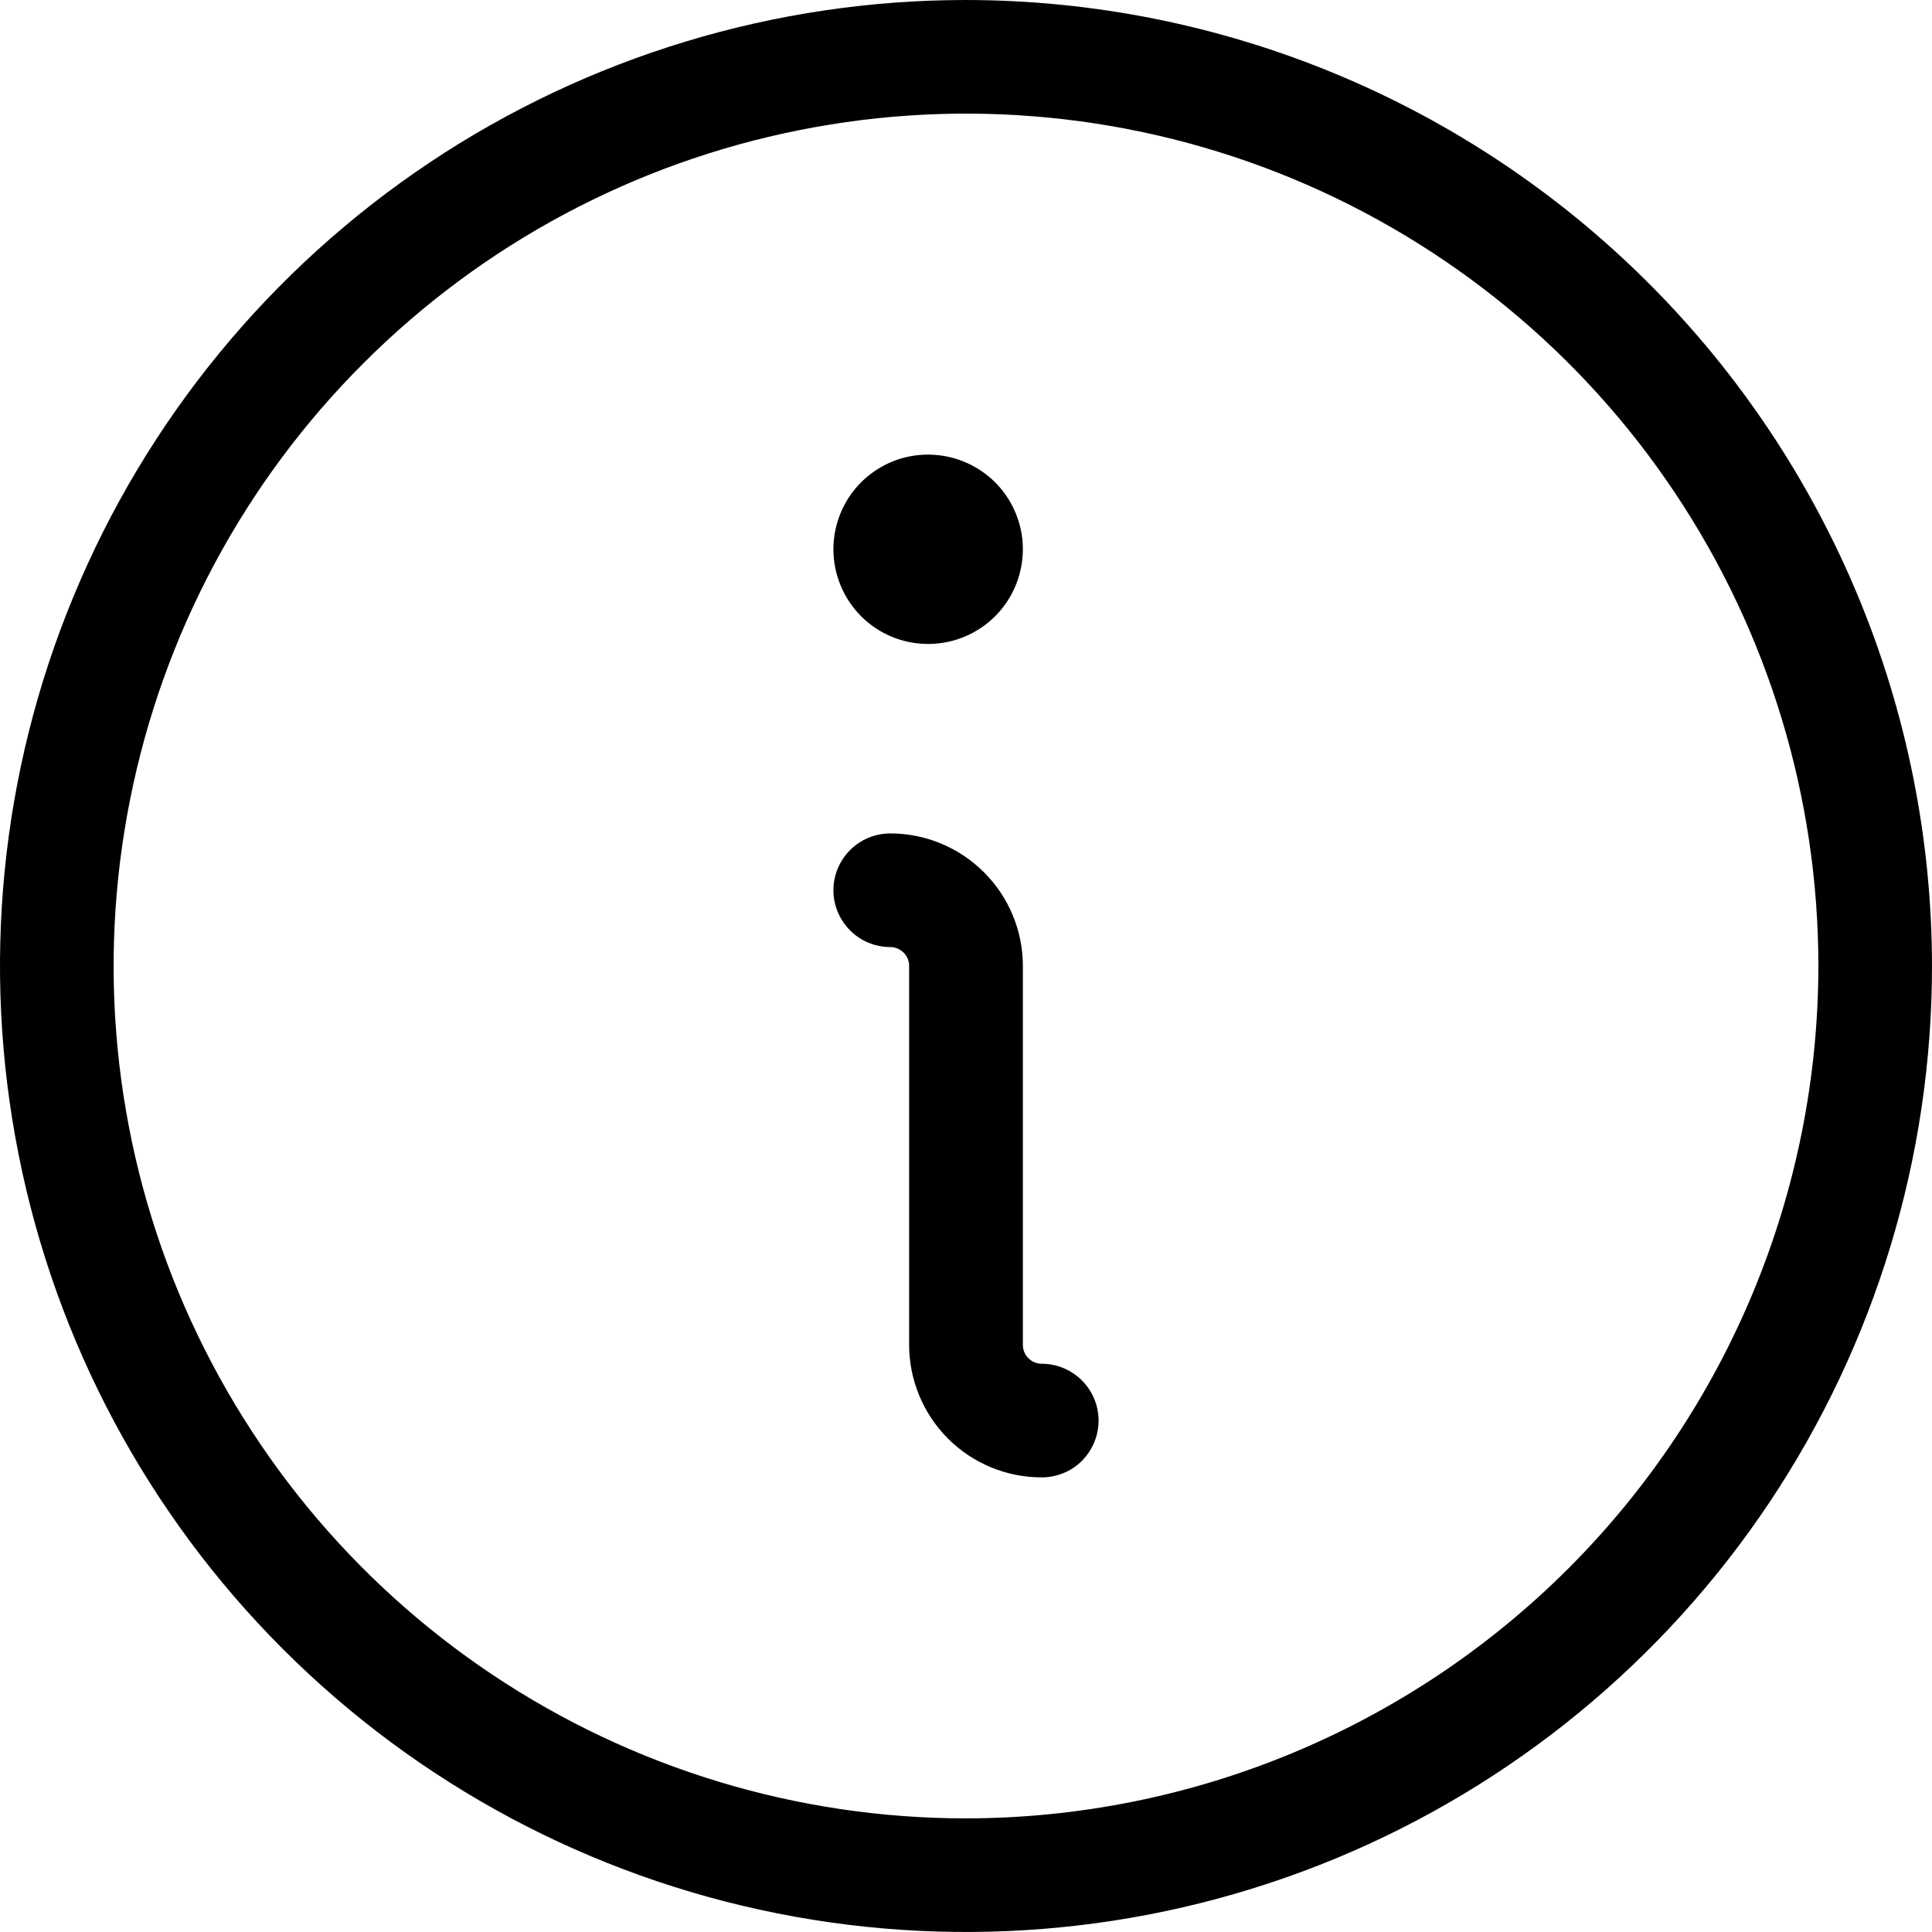
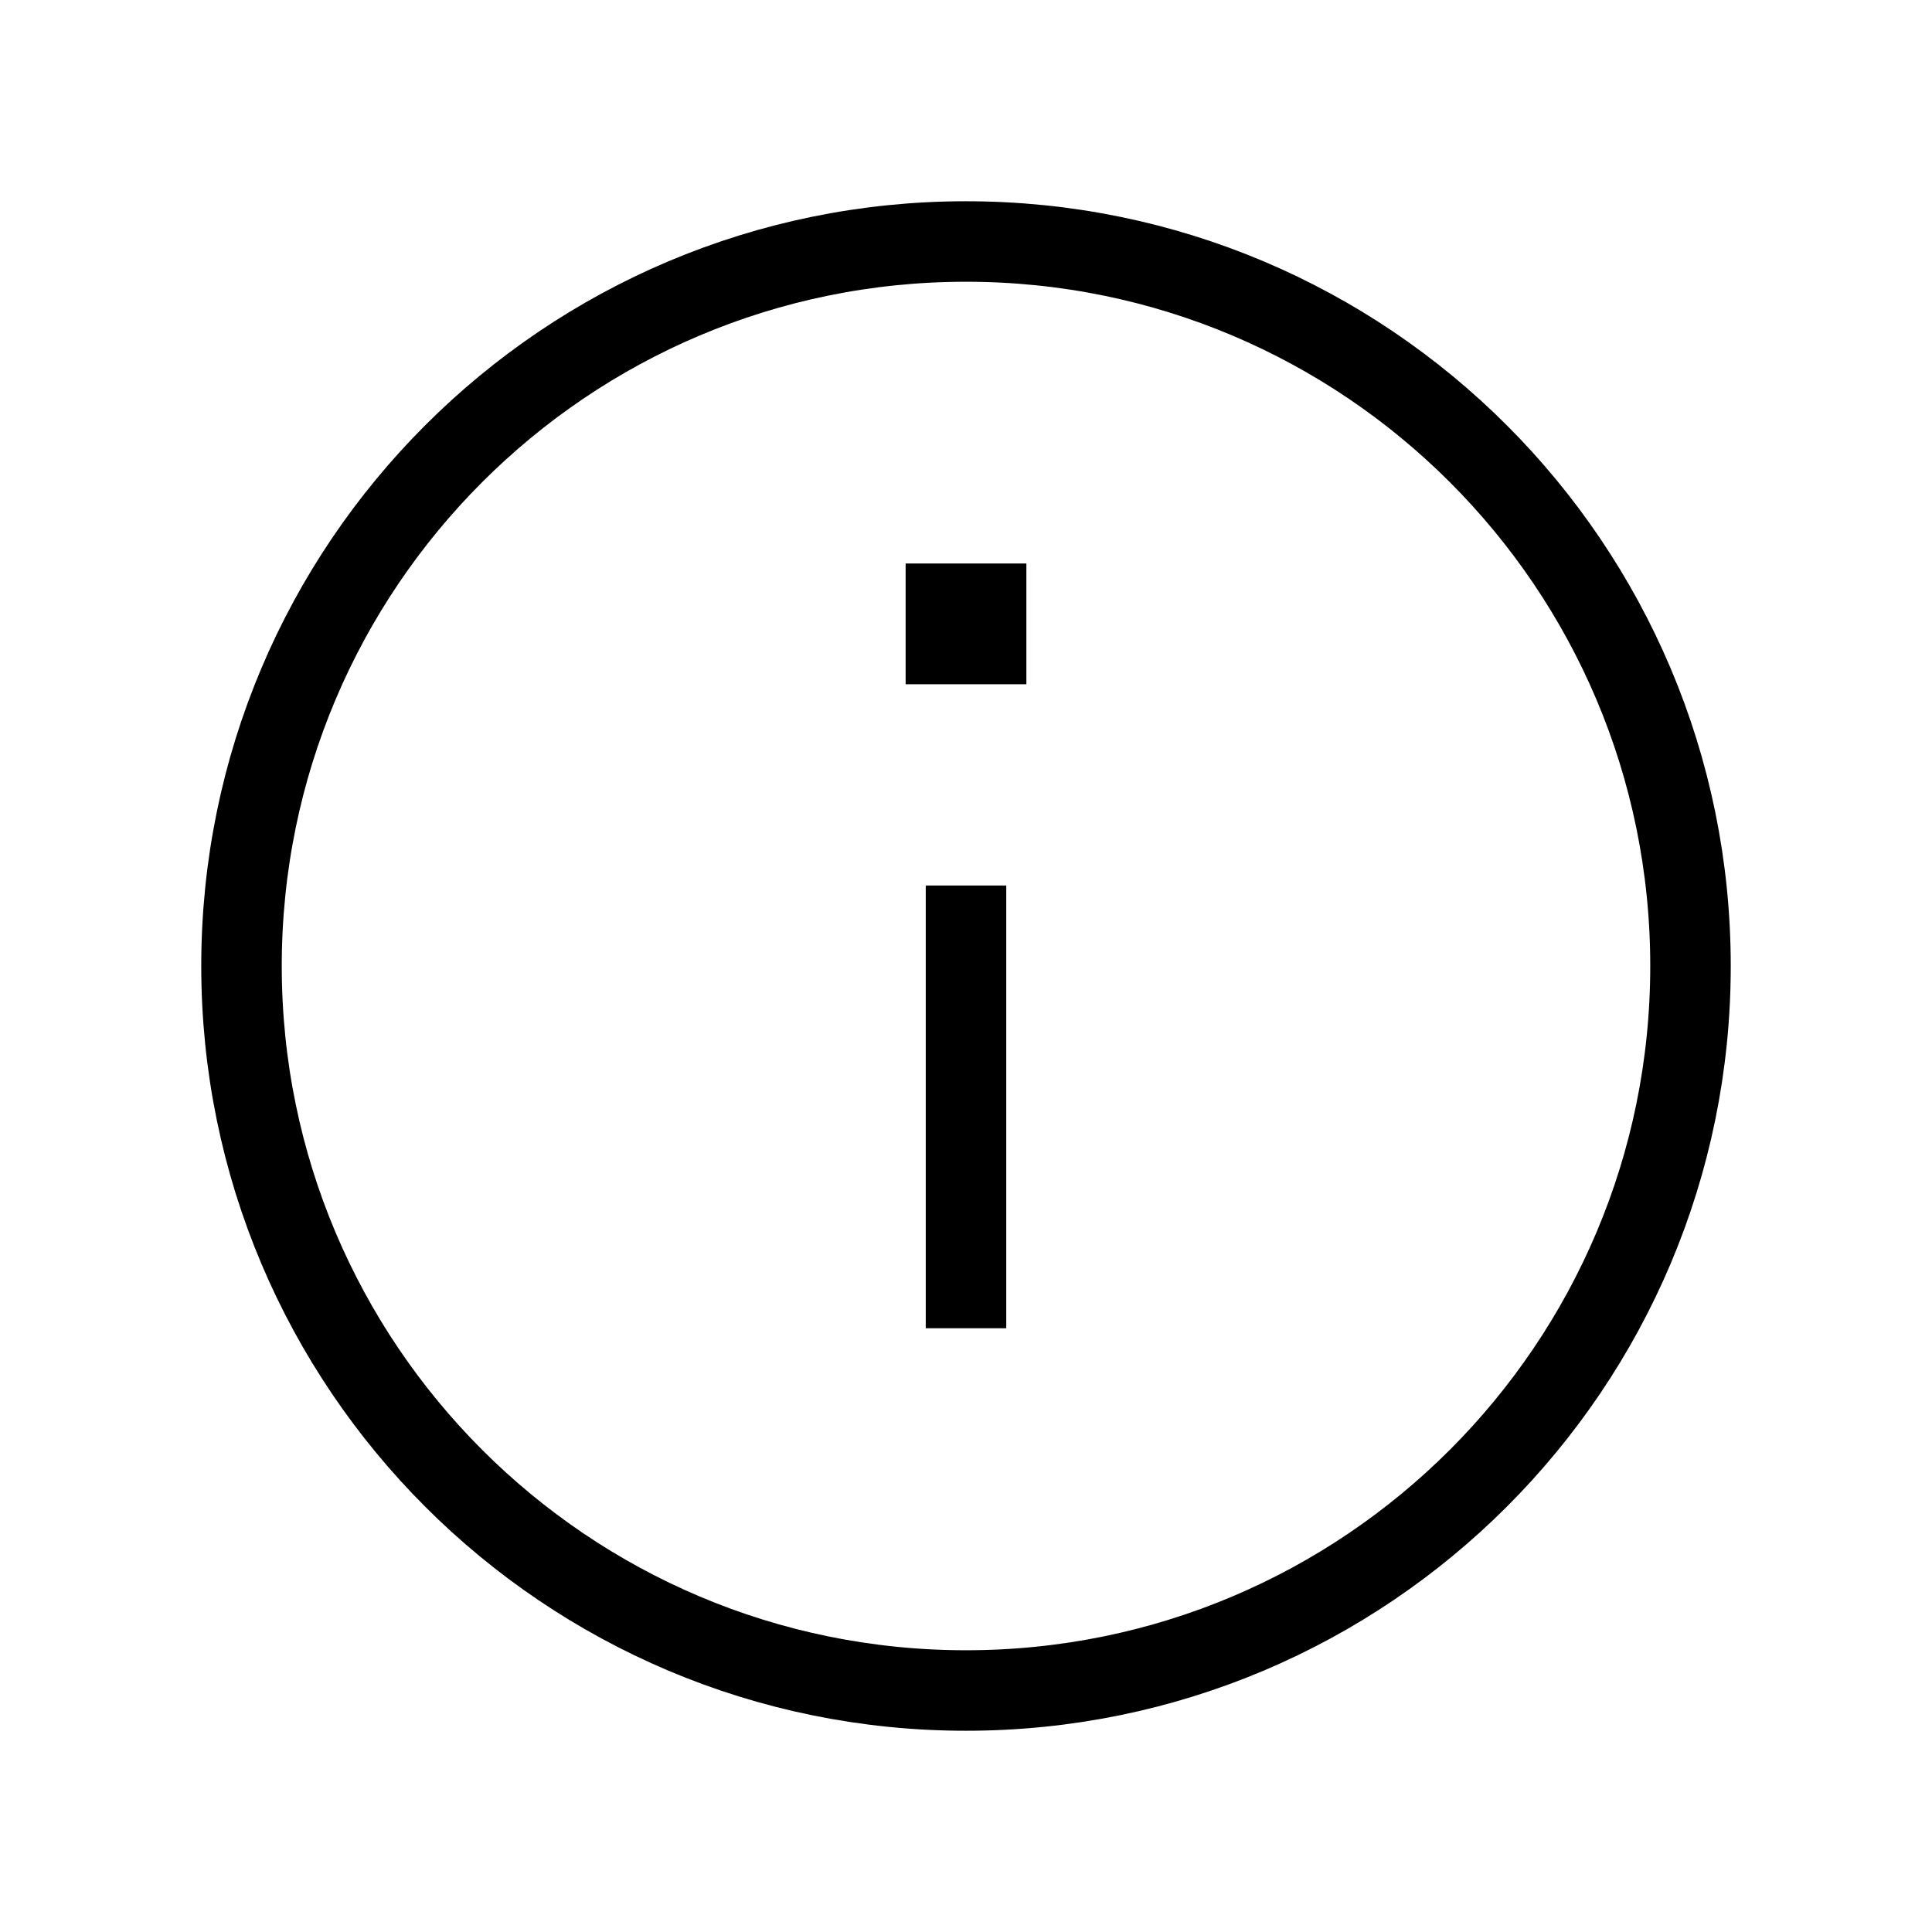
- <svg xmlns="http://www.w3.org/2000/svg" width="16" height="16" viewBox="0 0 16 16" fill="none">
-   <path d="M9.098 11.765C9.098 11.889 9.048 12.009 8.96 12.098C8.872 12.186 8.752 12.235 8.627 12.235C8.336 12.235 8.057 12.12 7.851 11.914C7.645 11.708 7.529 11.428 7.529 11.137V8C7.529 7.958 7.513 7.918 7.483 7.889C7.454 7.86 7.414 7.843 7.373 7.843C7.248 7.843 7.128 7.794 7.04 7.705C6.952 7.617 6.902 7.497 6.902 7.373C6.902 7.248 6.952 7.128 7.04 7.04C7.128 6.952 7.248 6.902 7.373 6.902C7.664 6.902 7.943 7.018 8.149 7.224C8.355 7.429 8.471 7.709 8.471 8V11.137C8.471 11.179 8.487 11.219 8.517 11.248C8.546 11.278 8.586 11.294 8.627 11.294C8.752 11.294 8.872 11.344 8.96 11.432C9.048 11.52 9.098 11.64 9.098 11.765ZM7.686 5.333C7.841 5.333 7.993 5.287 8.122 5.201C8.251 5.115 8.352 4.992 8.411 4.849C8.47 4.706 8.486 4.548 8.456 4.396C8.425 4.244 8.351 4.104 8.241 3.994C8.131 3.885 7.991 3.81 7.839 3.78C7.687 3.75 7.529 3.765 7.386 3.824C7.243 3.884 7.12 3.984 7.034 4.113C6.948 4.242 6.902 4.394 6.902 4.549C6.902 4.757 6.985 4.957 7.132 5.104C7.279 5.251 7.478 5.333 7.686 5.333ZM16 8C16 9.582 15.531 11.129 14.652 12.445C13.773 13.76 12.523 14.786 11.062 15.391C9.6 15.996 7.991 16.155 6.439 15.846C4.887 15.538 3.462 14.776 2.343 13.657C1.224 12.538 0.462 11.113 0.154 9.561C-0.155 8.009 0.003 6.4 0.609 4.939C1.214 3.477 2.24 2.227 3.555 1.348C4.871 0.469 6.418 0 8 0C10.121 0.002 12.154 0.846 13.654 2.346C15.154 3.846 15.998 5.879 16 8ZM15.059 8C15.059 6.604 14.645 5.239 13.869 4.078C13.094 2.918 11.991 2.013 10.701 1.478C9.411 0.944 7.992 0.804 6.623 1.077C5.254 1.349 3.996 2.021 3.009 3.009C2.021 3.996 1.349 5.254 1.077 6.623C0.804 7.992 0.944 9.411 1.478 10.701C2.013 11.991 2.918 13.094 4.078 13.869C5.239 14.645 6.604 15.059 8 15.059C9.871 15.057 11.666 14.312 12.989 12.989C14.312 11.666 15.057 9.871 15.059 8Z" fill="currentColor" />
+ <svg xmlns="http://www.w3.org/2000/svg" width="24" height="24" viewBox="0 0 24 24" fill="none" stroke="currentColor" stroke-width="1.0" stroke-linecap="butt" stroke-linejoin="miter">
+   <circle cx="12" cy="12" r="9" />
+   <path d="M12 11v5.5" />
+   <rect x="11.25" y="7.0" width="1.5" height="1.5" fill="currentColor" stroke="none" />
</svg>
